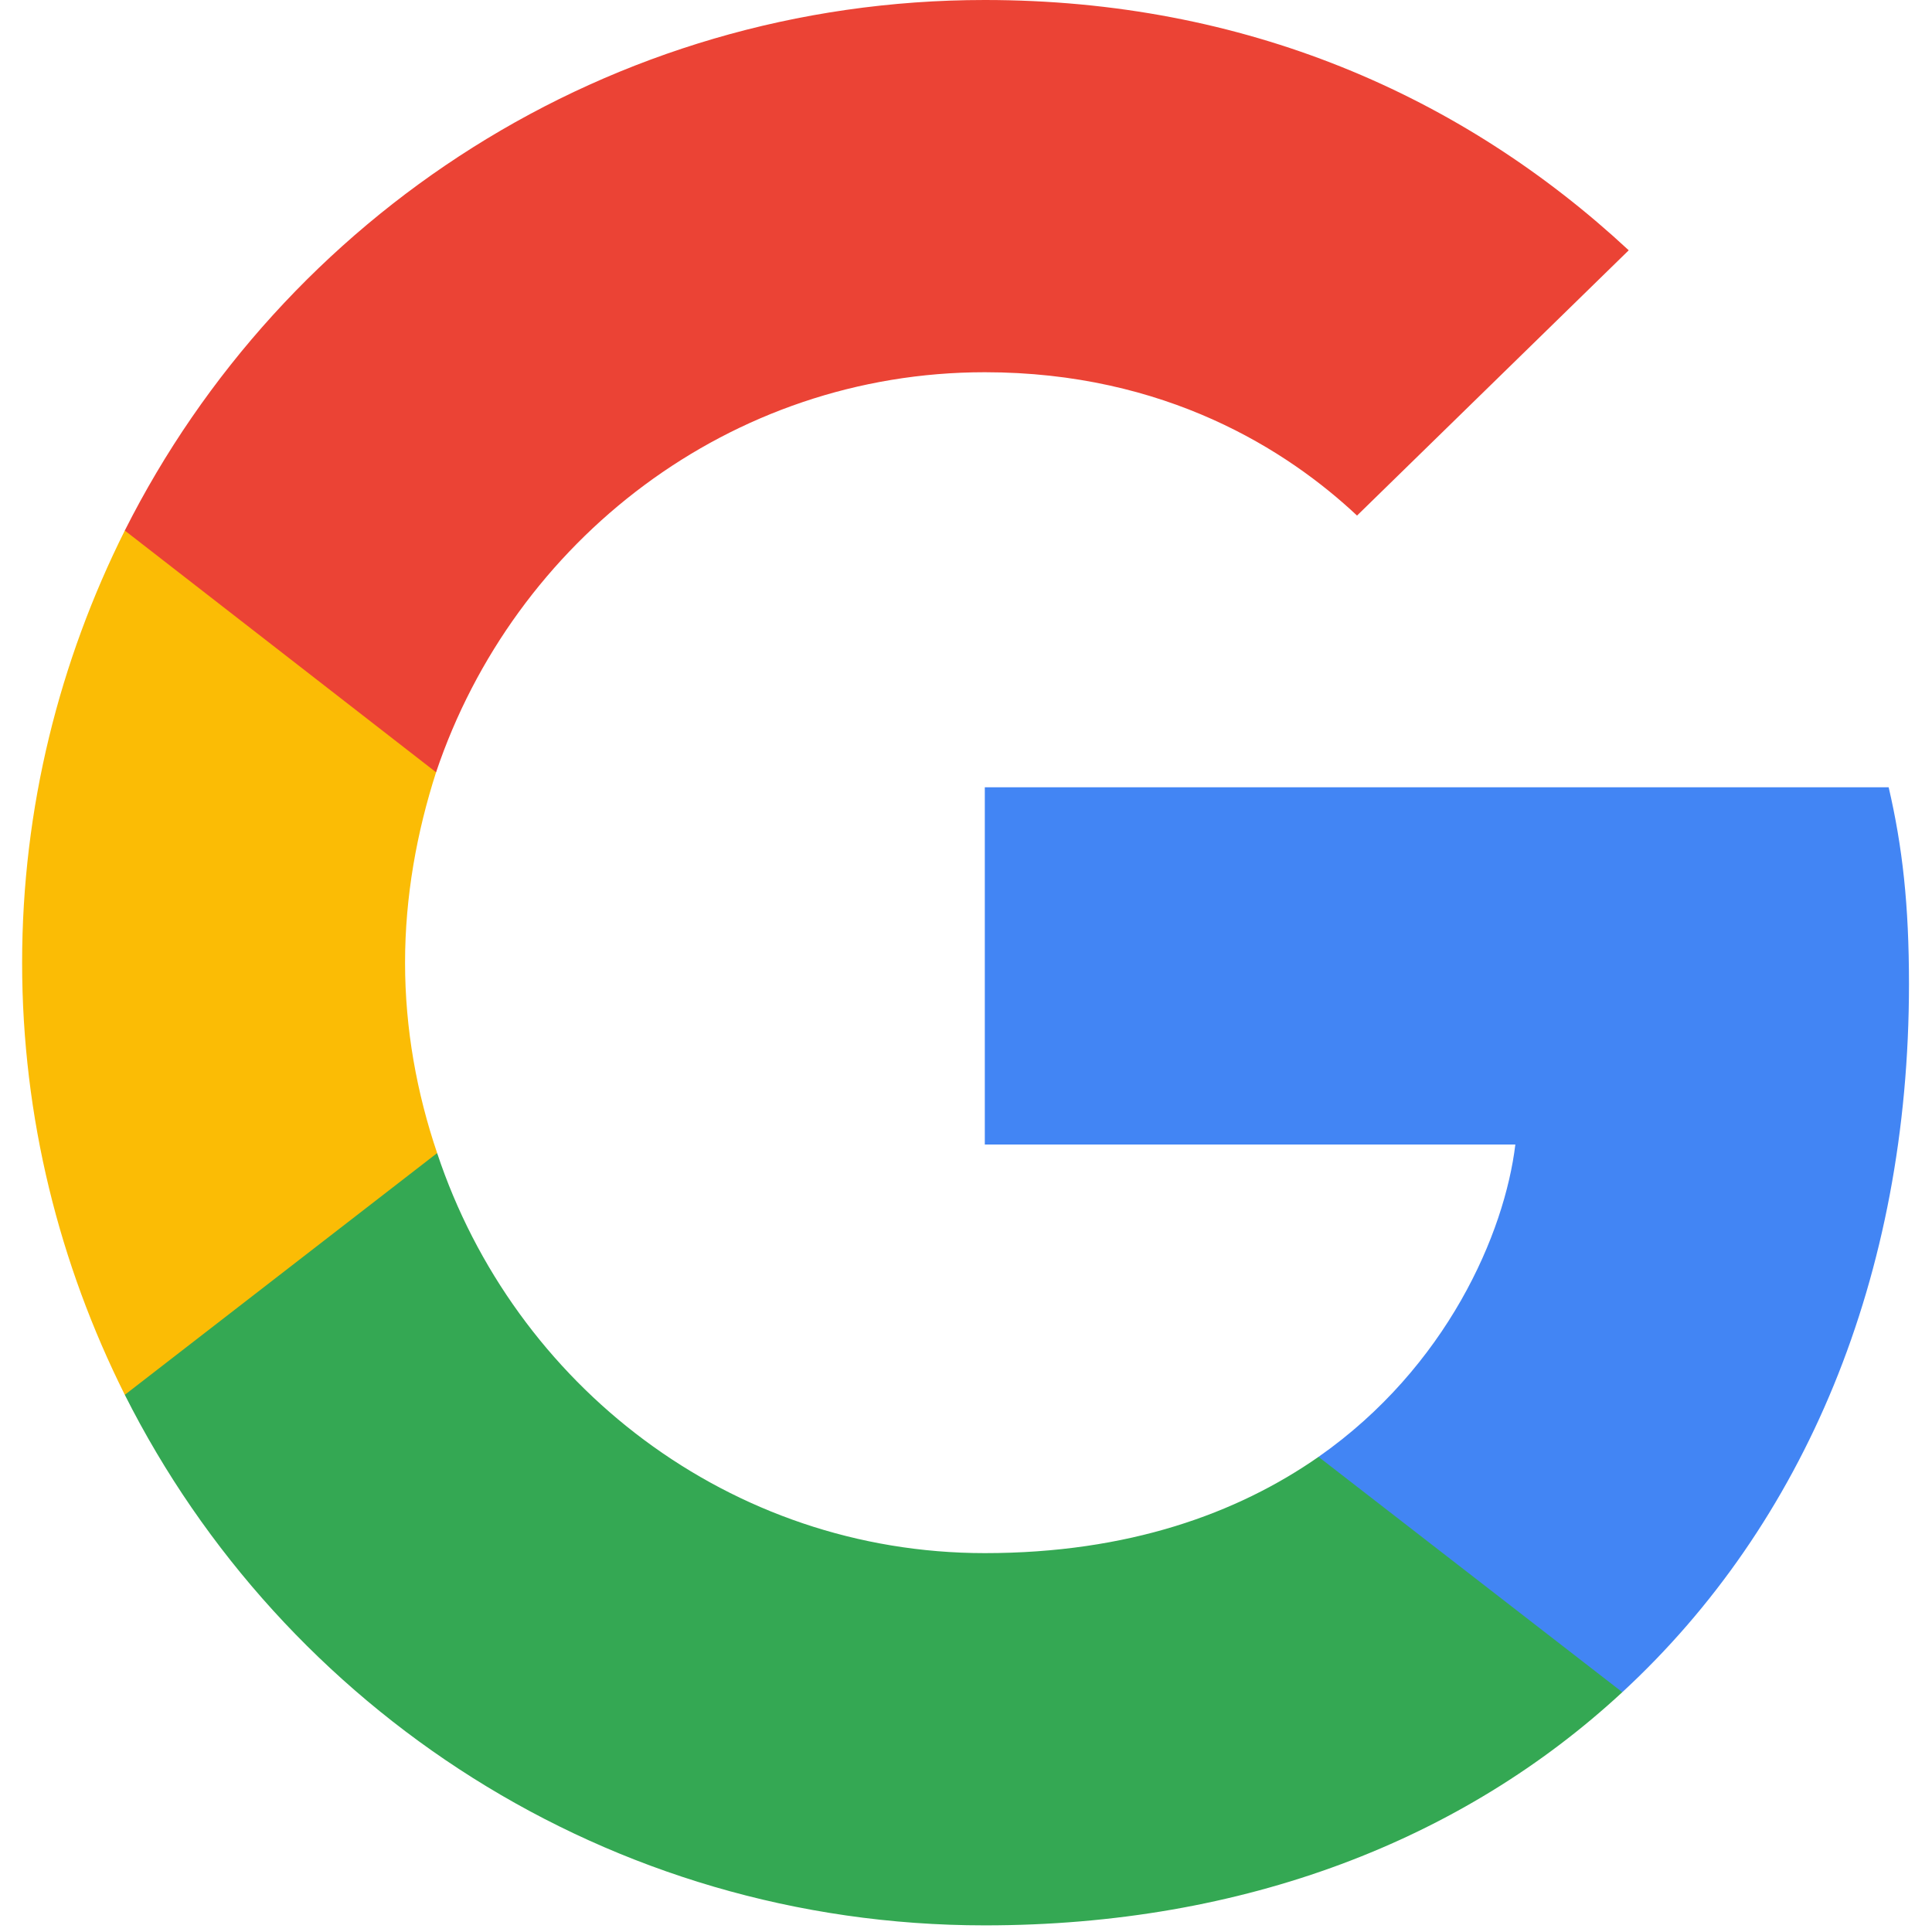
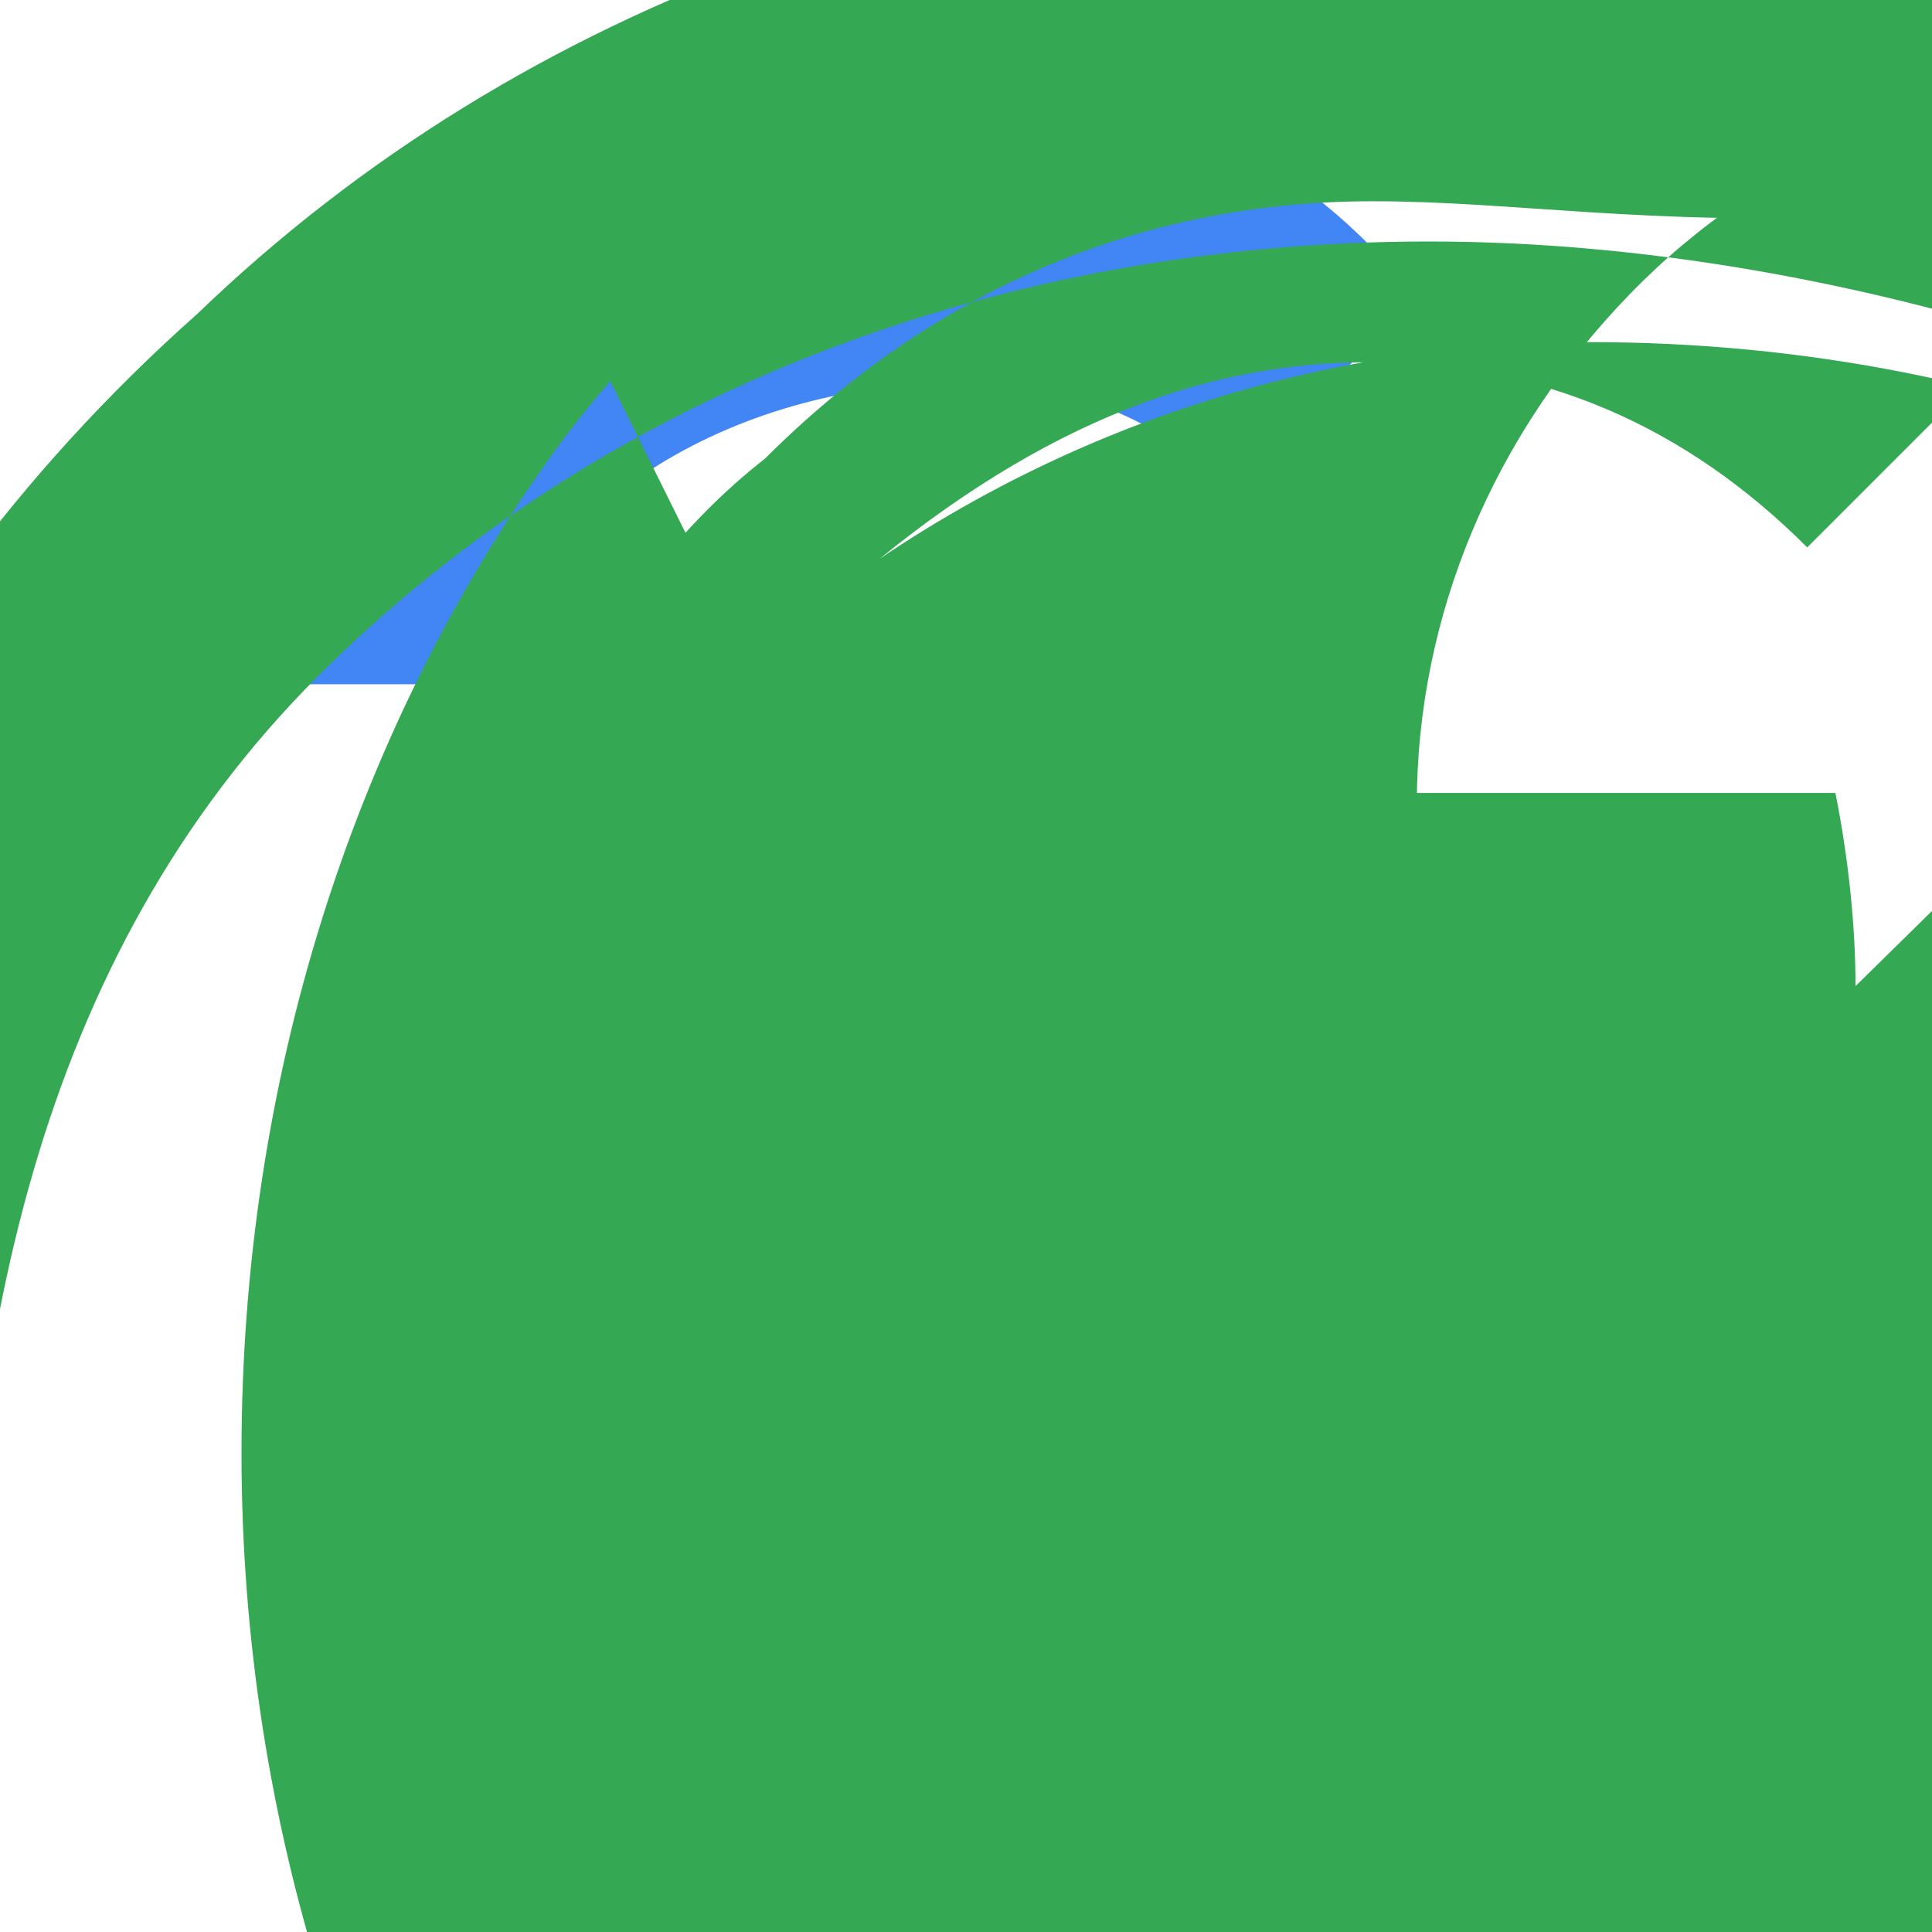
- <svg xmlns="http://www.w3.org/2000/svg" width="800px" height="800px" viewBox="-3 0 262 262" preserveAspectRatio="xMidYMid">
-   <path d="M255.878 133.451c0-10.734-.871-18.567-2.756-26.69H130.55v48.448h71.947c-1.45 12.04-9.283 30.172-26.69 42.356l-.244 1.622 38.755 30.023 2.685.268c24.659-22.774 38.875-56.282 38.875-96.027" fill="#4285F4" />
-   <path d="M130.55 261.1c35.248 0 64.839-11.605 86.453-31.622l-41.196-31.913c-11.024 7.688-25.82 13.055-45.257 13.055-34.523 0-63.824-22.773-74.269-54.25l-1.531.13-40.298 31.187-.527 1.465C35.393 231.798 79.49 261.1 130.55 261.1" fill="#34A853" />
-   <path d="M56.281 156.37c-2.756-8.123-4.351-16.827-4.351-25.82 0-8.994 1.595-17.697 4.206-25.82l-.073-1.73L15.26 71.312l-1.335.635C5.077 89.644 0 109.517 0 130.55s5.077 40.905 13.925 58.602l42.356-32.782" fill="#FBBC05" />
-   <path d="M130.55 50.479c24.514 0 41.05 10.589 50.479 19.438l36.844-35.974C195.245 12.91 165.798 0 130.55 0 79.49 0 35.393 29.301 13.925 71.947l42.211 32.783c10.59-31.477 39.891-54.251 74.414-54.251" fill="#EB4335" />
+ <svg xmlns="http://www.w3.org/2000/svg" width="48" height="48">
+   <path fill="#4285F4" d="M24 9.5c3.2 0 5.3 1.4 6.5 2.6l4.7-4.7C32.3 3.8 28.5 2 24 2 14.8 2 7.3 8.5 5.2 17h6.6C13.5 12.4 18.3 9.5 24 9.5z" />
+   <path fill="#34A853" d="M46.1 24.5c0-1.6-.2-3.3-.5-4.8H24v9.1h12.6c-.5 2.6-2 4.8-4.2 6.3v5.2h6.8c4 3.7 9.1 6 15 6 7.2 0 13.6-2.8 18-7.3l-6.3-6.3c-3.3 3.2-7.8 5.1-12.7 5.1-4.8 0-9.2-1.8-12.7-5.1-3.5-3.5-5.3-8-5.3-12.7s1.9-9.2 5.3-12.7 7.9-5.3 12.7-5.3c4.9 0 9.4 1.9 12.7 5.1l6.3-6.3C47.1 7.4 41.1 5 34.1 5c-5.9 0-11 2.3-15.1 6.4C14.9 14.6 12 20.4 12 26.8s2.9 12.2 7 16.4C22.2 47.4 28.3 50 34.1 50c6.9 0 13.1-2.7 17.7-7.1L46.1 37c-3.2 3.1-7.4 5-12 5-4.5 0-8.7-1.8-12-5.1C18 34.6 16 30.4 16 26.1c0-4.3 1.9-8.4 5-11.5C25.5 10.7 29.7 9 34 9c4.3 0 7.9 1.6 10.9 4.6l6.1-6.1C46.7 3.3 40.6 1 34 1 25.6 1 18.1 5 13.5 11.6 8.8 18.3 6 26.8 6 36.1s2.9 17.9 7.6 24.6C18.1 66.2 25.6 70 34 70c9.3 0 17.7-3.7 24-10.2l6.4 6.4C56.9 73.6 45.9 78 34 78c-12.3 0-23.3-5-31.1-13.1S-9 50.9-9 38.9c0-12.1 5-23.2 13.9-31.1C13 0 24.1-4 37.5-4 50.9-4 62.1 0 70 7.9l-6.4 6.4C56.8 10 46.2 6 35.5 6 24.8 6 14.9 9.8 7.9 16.8S-1 33.5-1 44.2c0 10.7 4 20.4 11.1 27.5S27.8 86 38.5 86c10.7 0 20.5-4 27.5-11.1S77 57.8 77 47.1c0-10.7-4-20.4-11.1-27.5C59.9 12.6 50.2 8.5 39.5 8.5c-7.6 0-15 2.7-20.9 7.9L12 3.1A34.4 34.4 0 0 1 39.5-3c9.3 0 17.8 3.6 24.3 10.1L46.1 24.5z" />
</svg>
